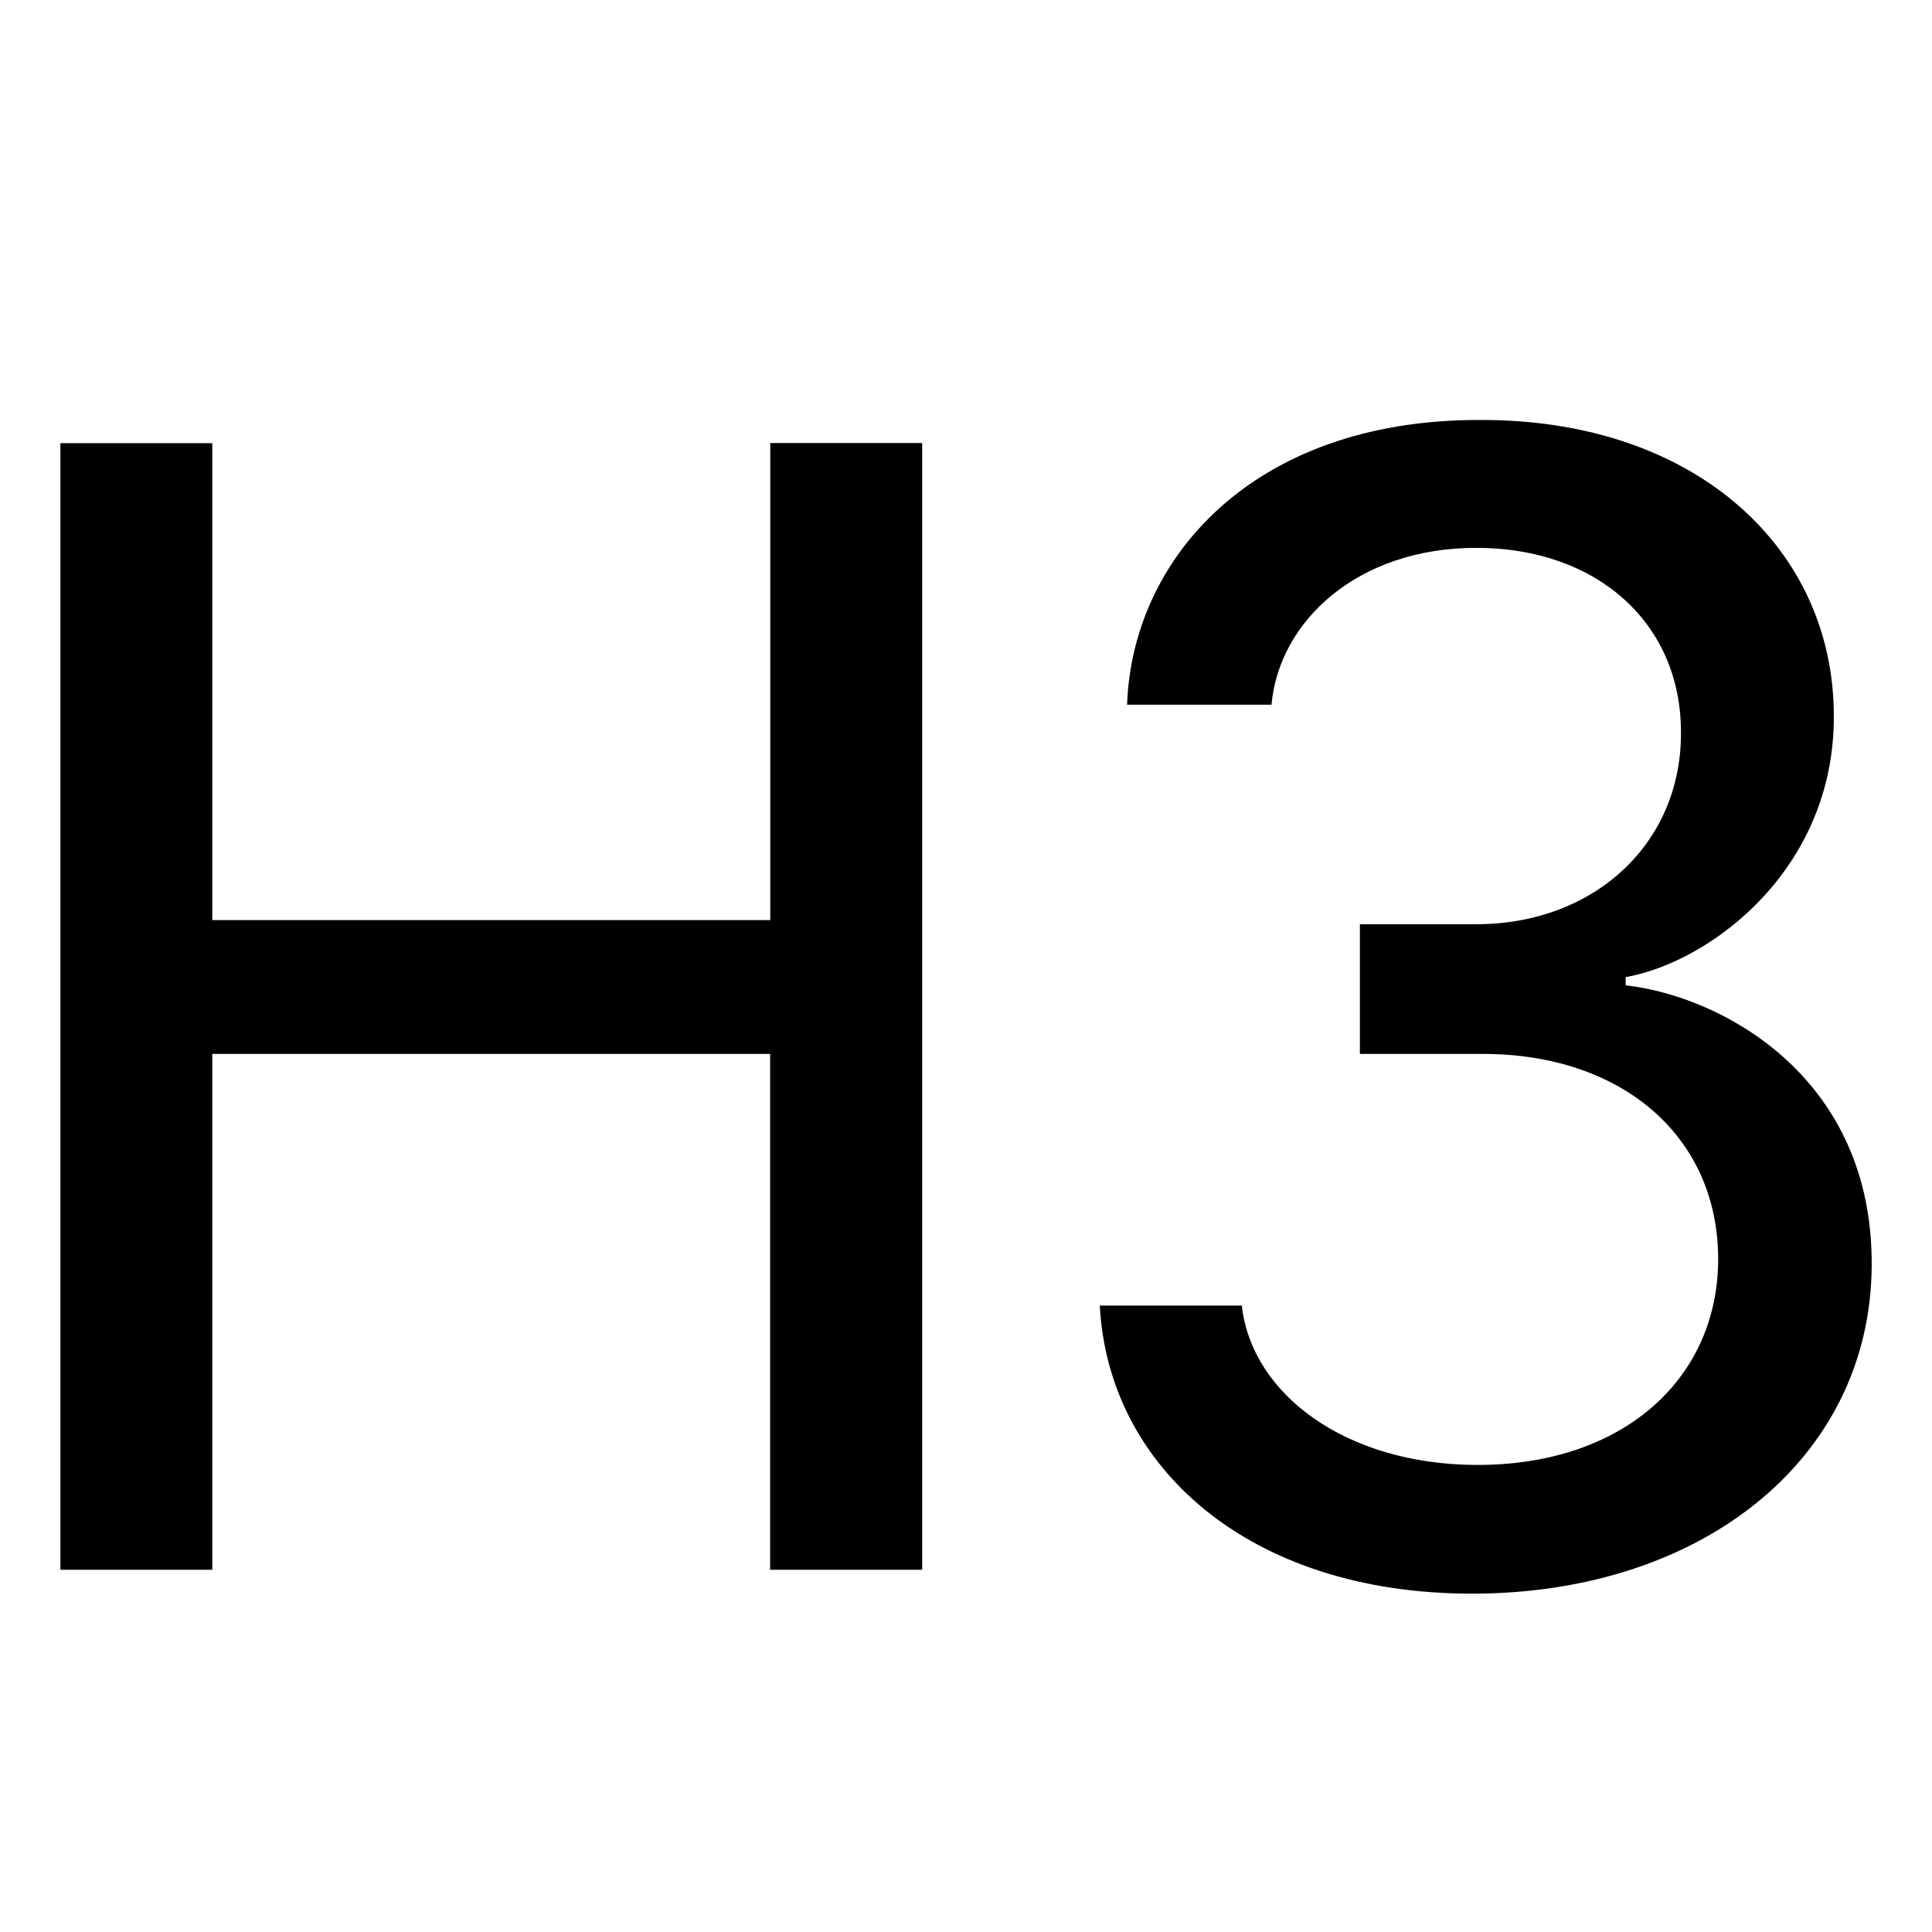
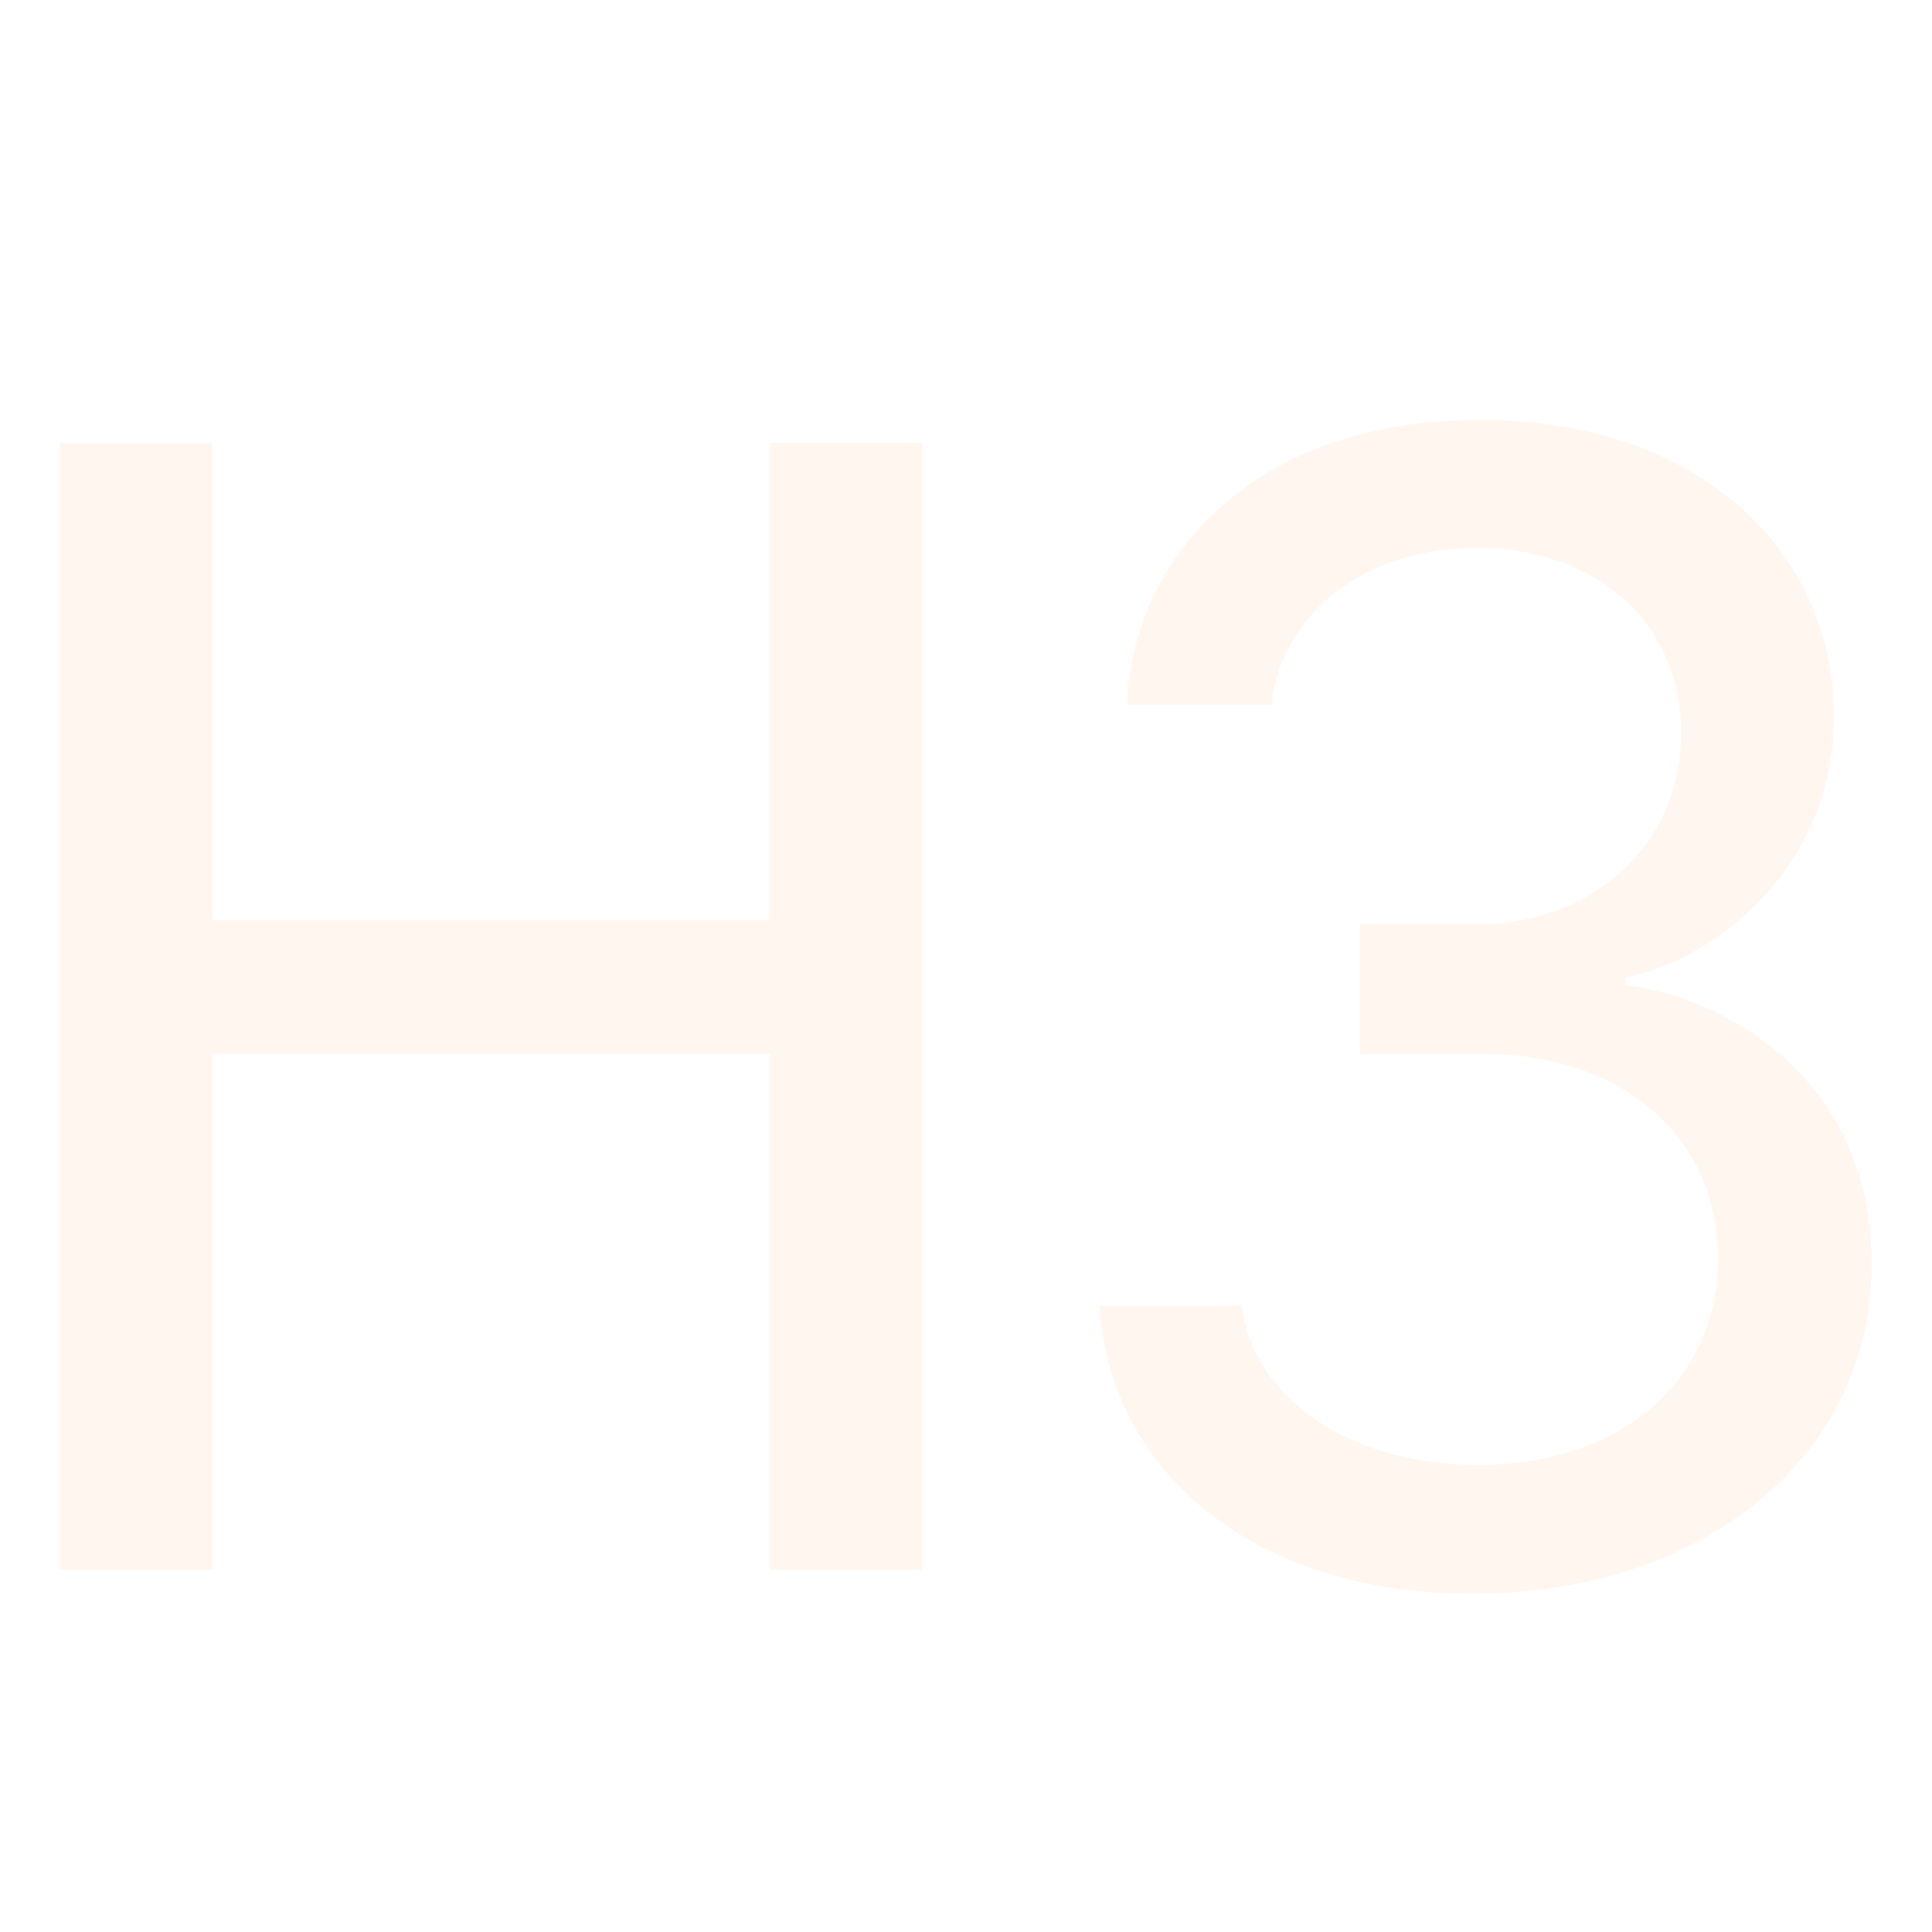
- <svg xmlns="http://www.w3.org/2000/svg" width="16" height="16" fill="currentColor" class="bi bi-type-h3" viewBox="0 0 16 16">
+ <svg xmlns="http://www.w3.org/2000/svg" width="16" height="16" fill="hsl(26, 100%, 97%)" class="bi bi-type-h3" viewBox="0 0 16 16">
  <path d="M7.637 13V3.669H6.379V7.62H1.758V3.67H.5V13h1.258V8.728h4.62V13h1.259zm3.625-4.272h1.018c1.142 0 1.935.67 1.949 1.674.013 1.005-.78 1.737-2.01 1.73-1.08-.007-1.853-.588-1.935-1.32H9.108c.069 1.327 1.224 2.386 3.083 2.386 1.935 0 3.343-1.155 3.309-2.789-.027-1.51-1.251-2.16-2.037-2.249v-.068c.704-.123 1.764-.91 1.723-2.229-.035-1.353-1.176-2.4-2.954-2.385-1.873.006-2.857 1.162-2.898 2.358h1.196c.062-.69.711-1.299 1.696-1.299.998 0 1.695.622 1.695 1.525.007.922-.718 1.592-1.695 1.592h-.964v1.074z" />
</svg>
